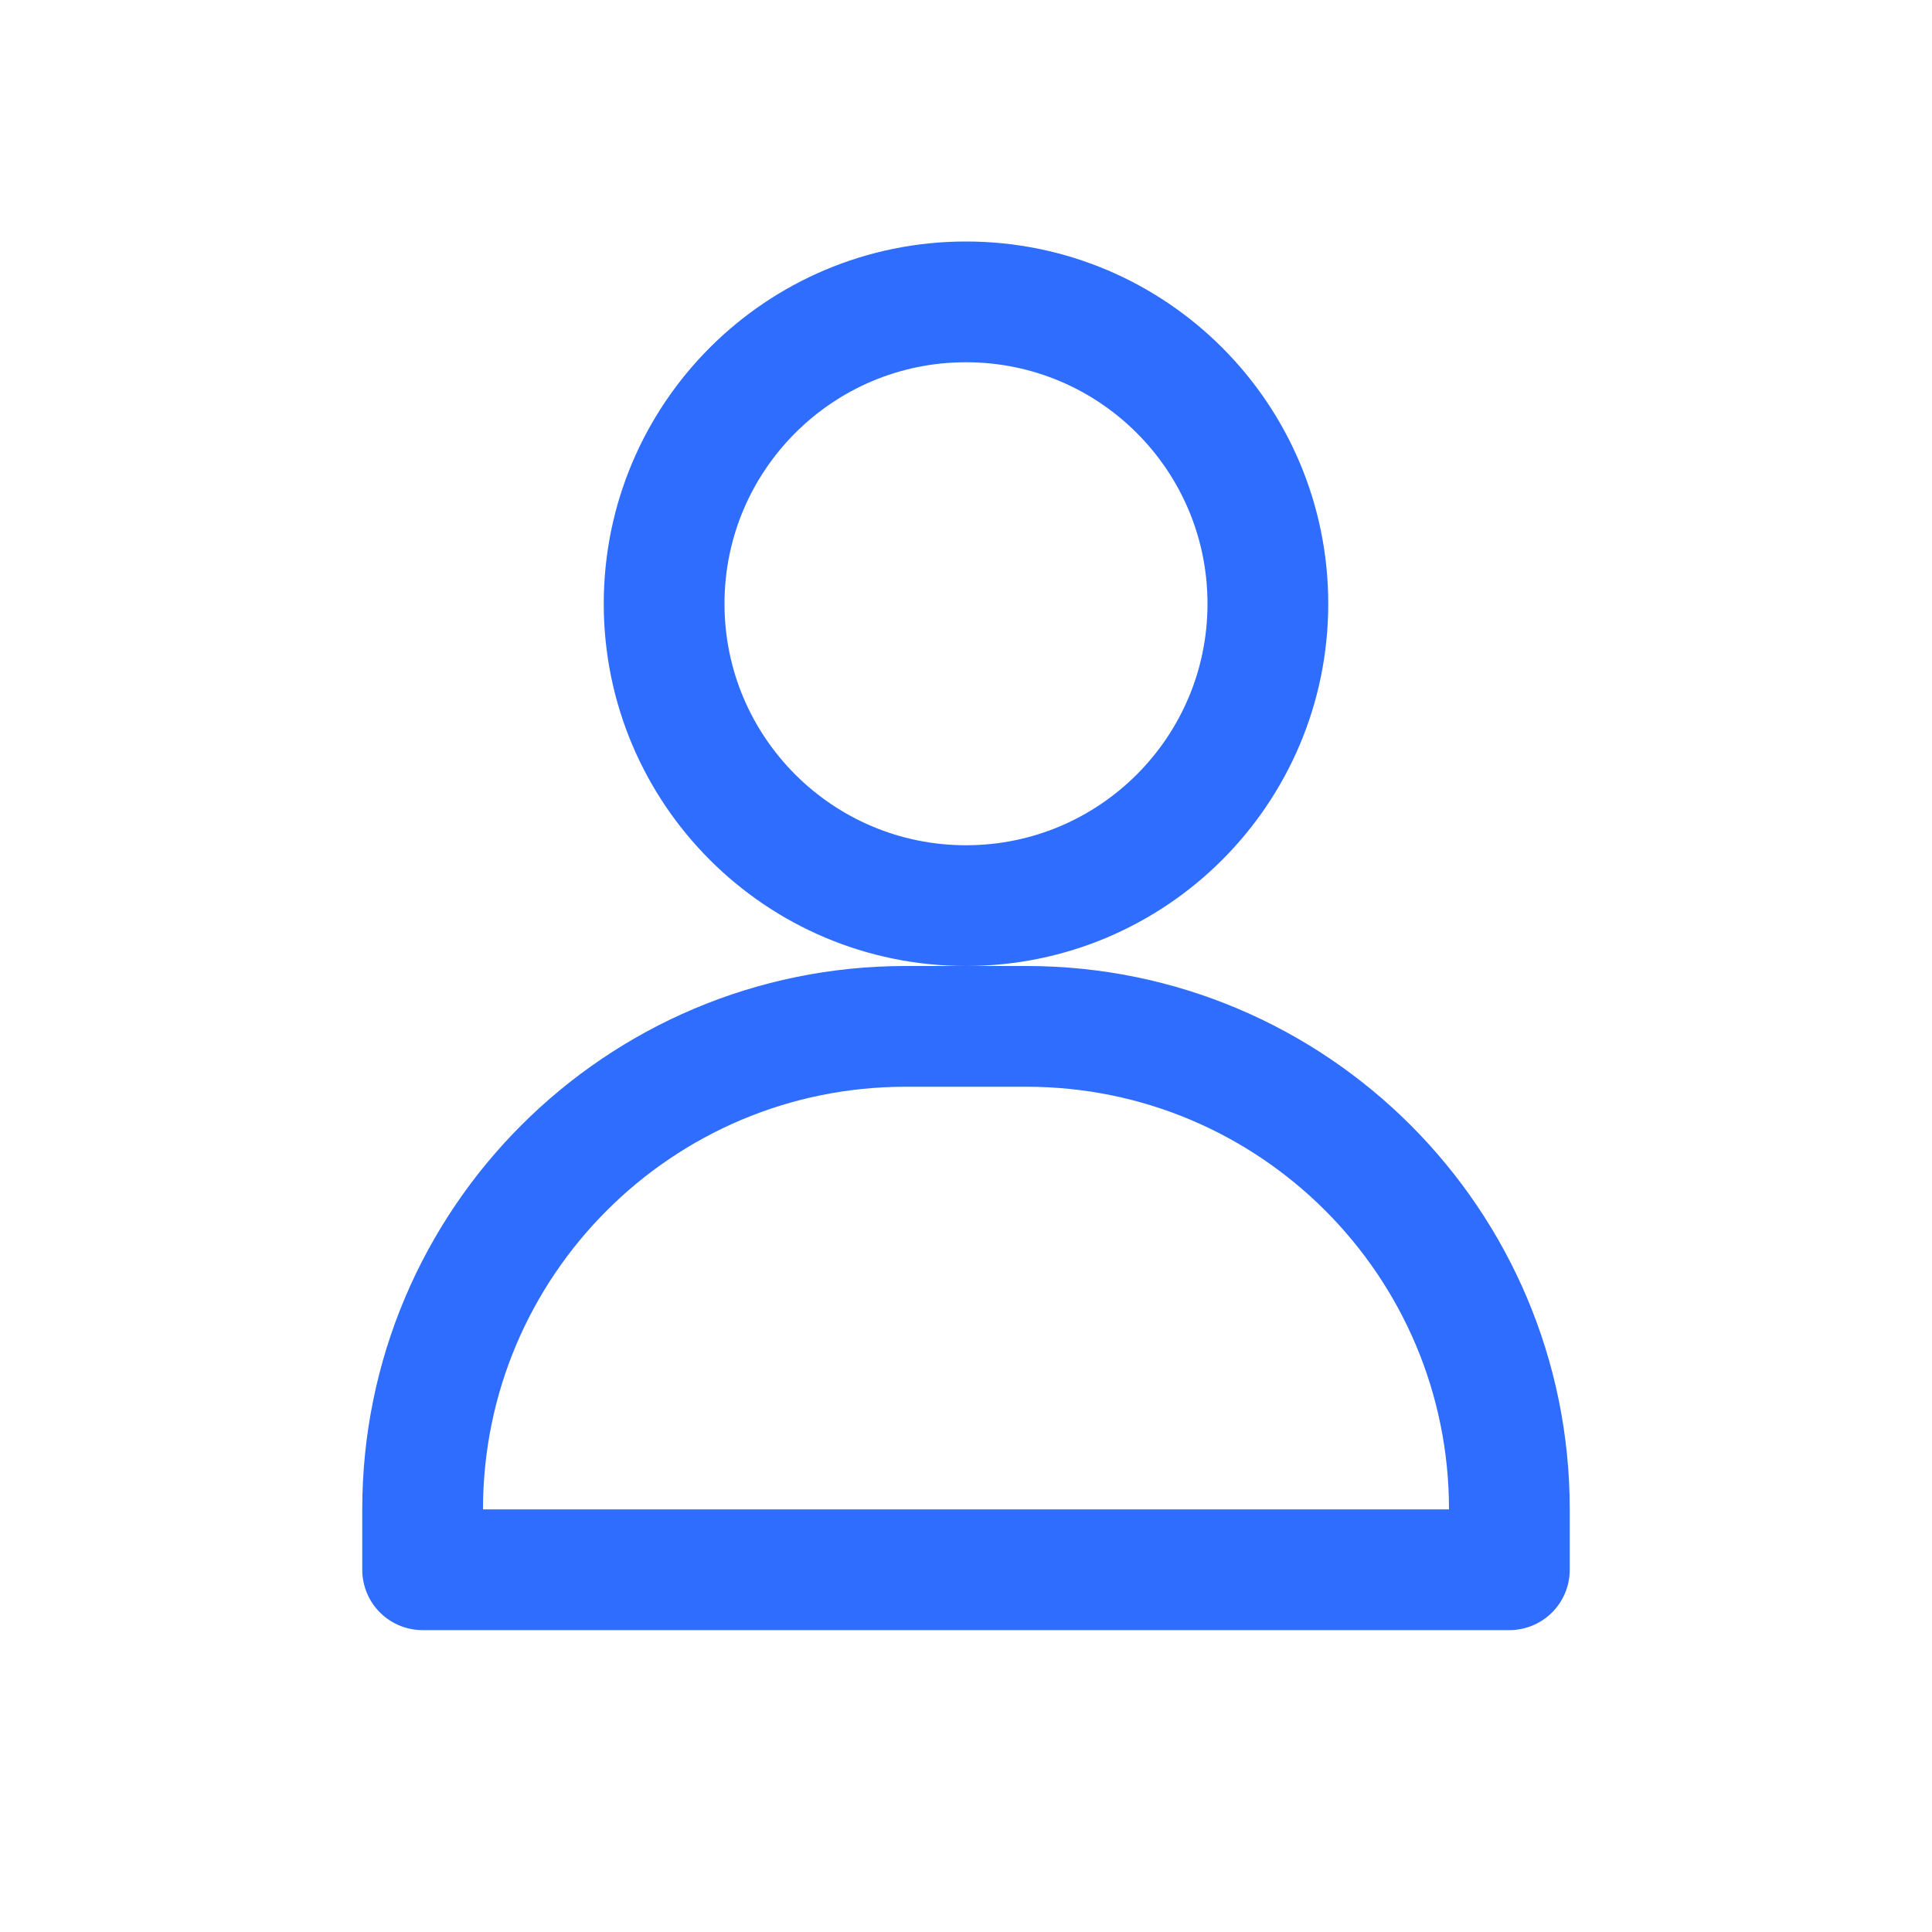
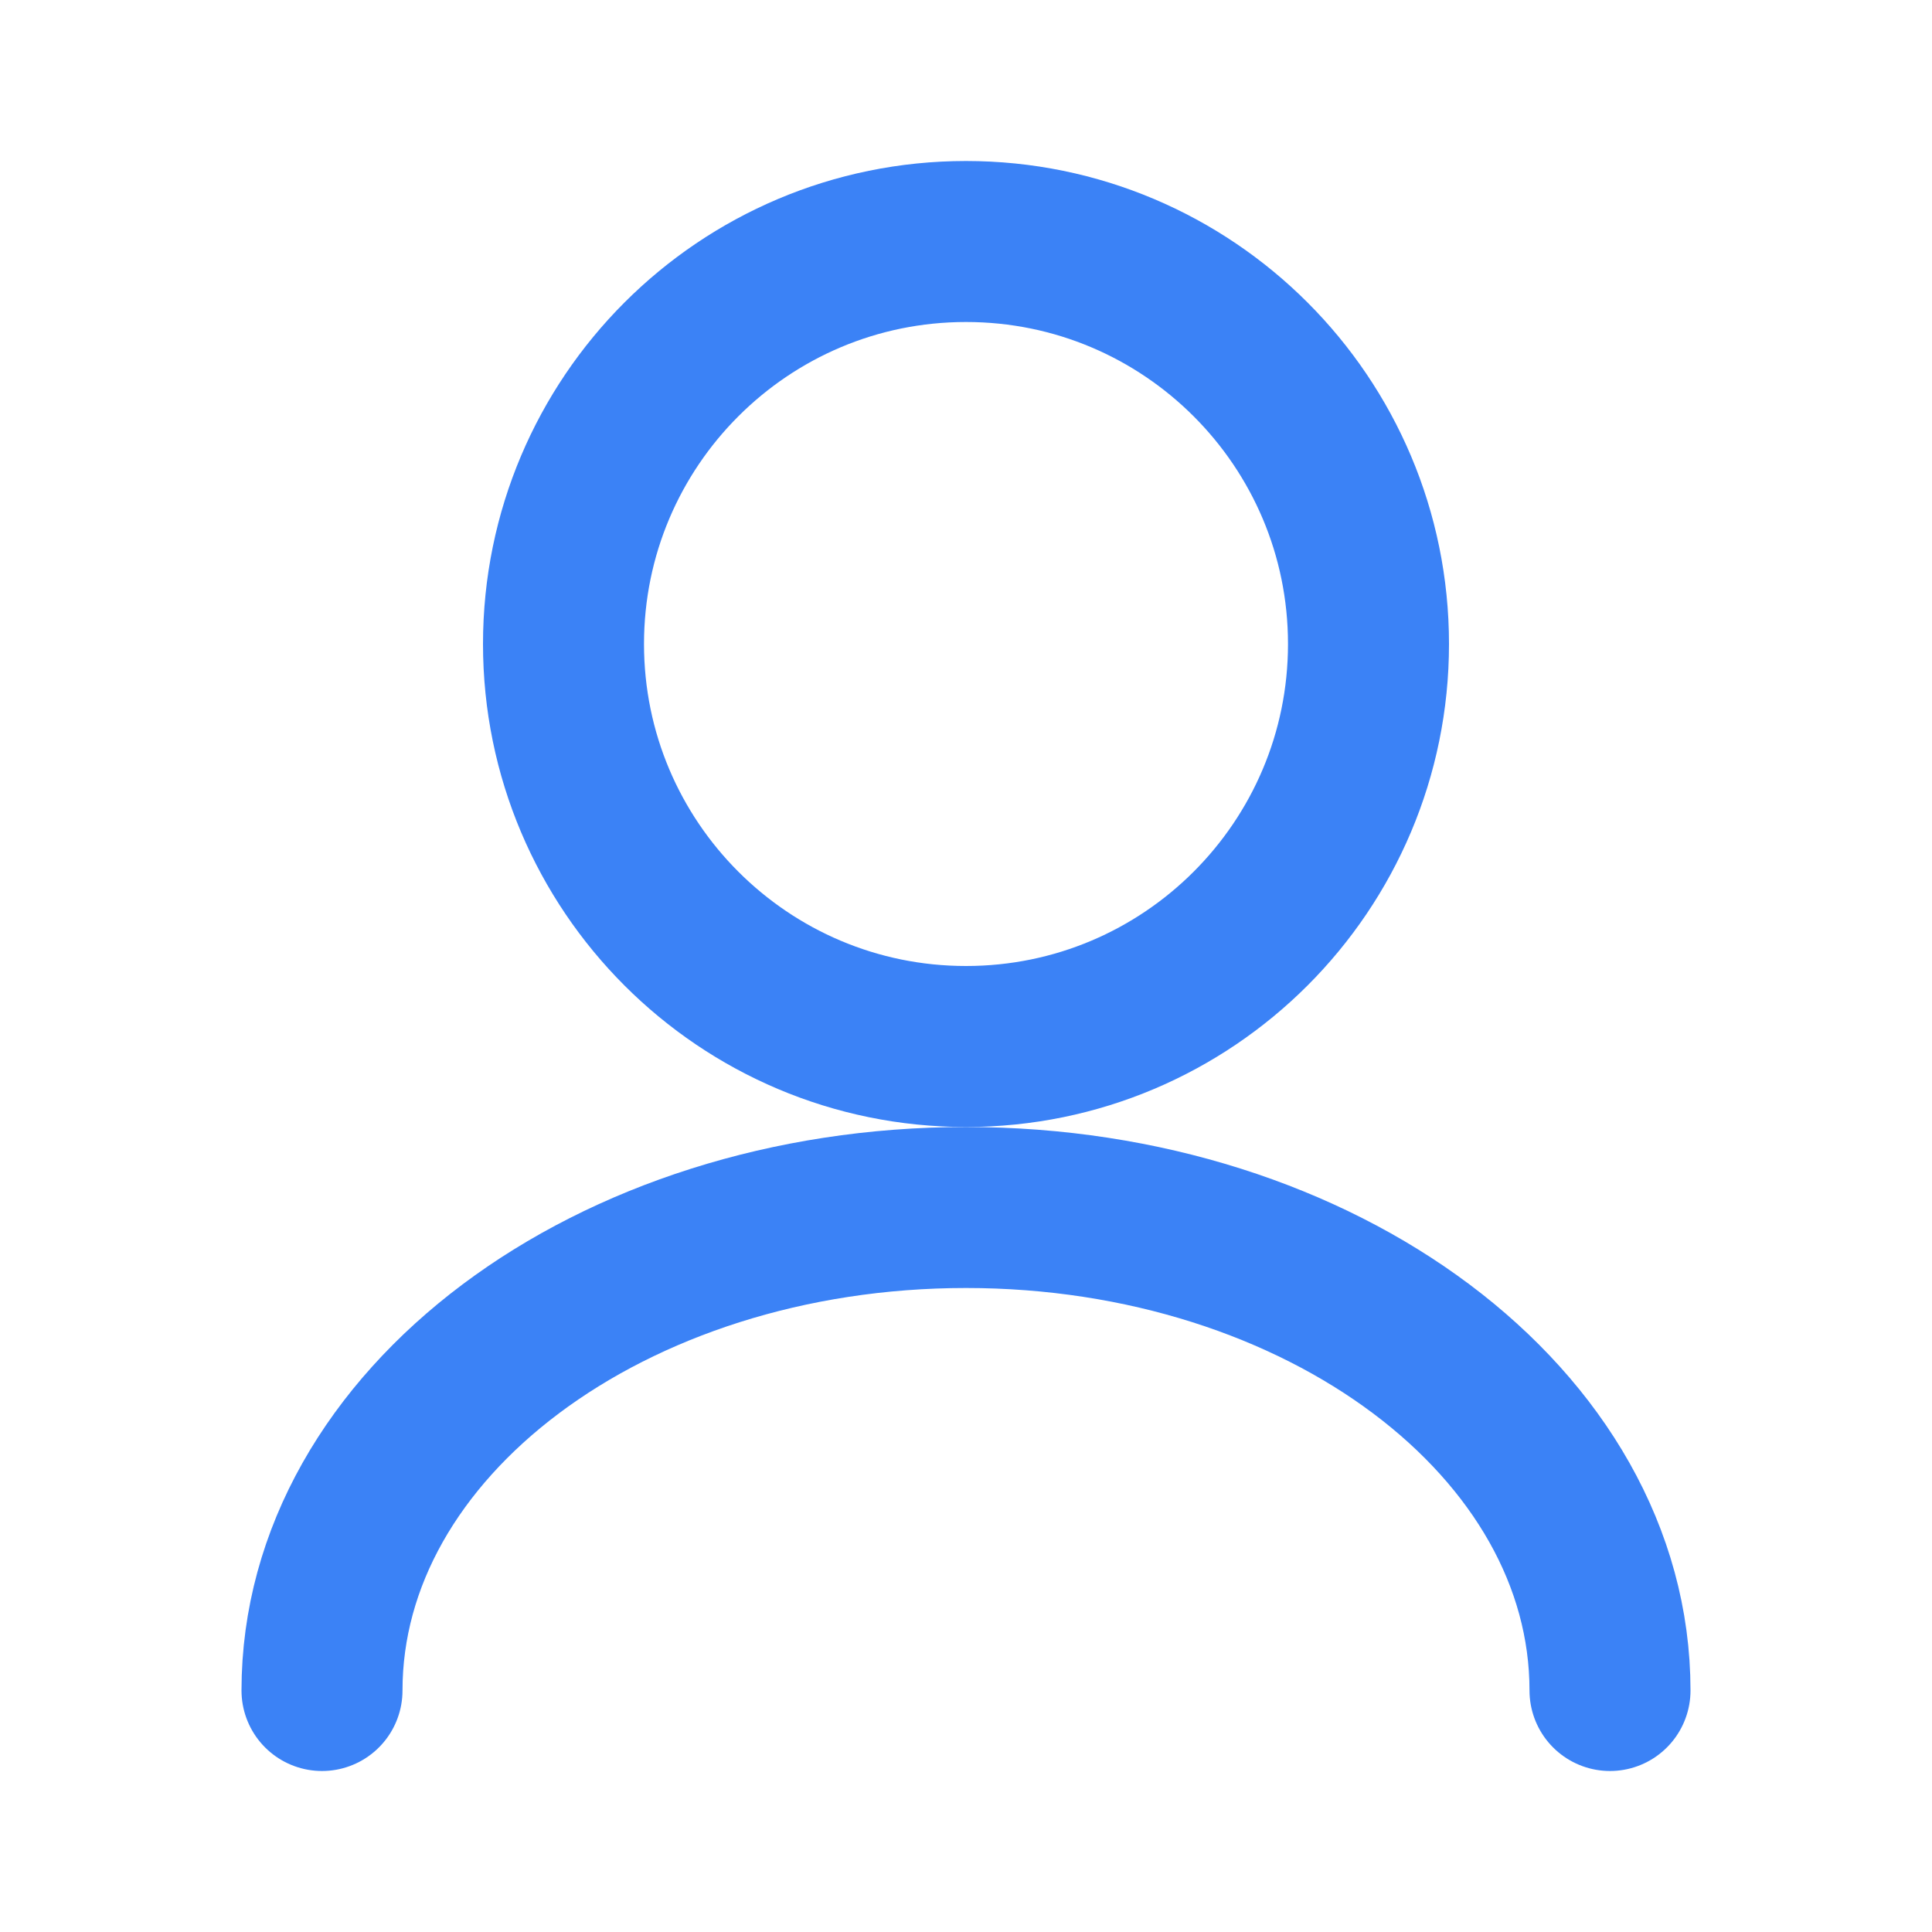
- <svg xmlns="http://www.w3.org/2000/svg" width="64" height="64" viewBox="0 0 64 64" fill="none">
-   <circle cx="32" cy="20" r="10" stroke="#2F6DFF" stroke-width="4" />
-   <path d="M14 50C14 41.163 21.163 34 30 34H34C42.837 34 50 41.163 50 50V52H14V50Z" stroke="#2F6DFF" stroke-width="4" stroke-linejoin="round" />
+ <svg xmlns="http://www.w3.org/2000/svg" width="64" height="64" viewBox="0 0 24 24" fill="none">
+   <path d="M12 13C14.761 13 17 10.761 17 8C17 5.239 14.761 3 12 3C9.239 3 7 5.239 7 8C7 10.761 9.239 13 12 13Z" stroke="#3B82F6" stroke-width="2" stroke-linecap="round" stroke-linejoin="round" />
+   <path d="M4 21C4 17.686 7.582 15 12 15C16.418 15 20 17.686 20 21" stroke="#3B82F6" stroke-width="2" stroke-linecap="round" stroke-linejoin="round" />
</svg>
